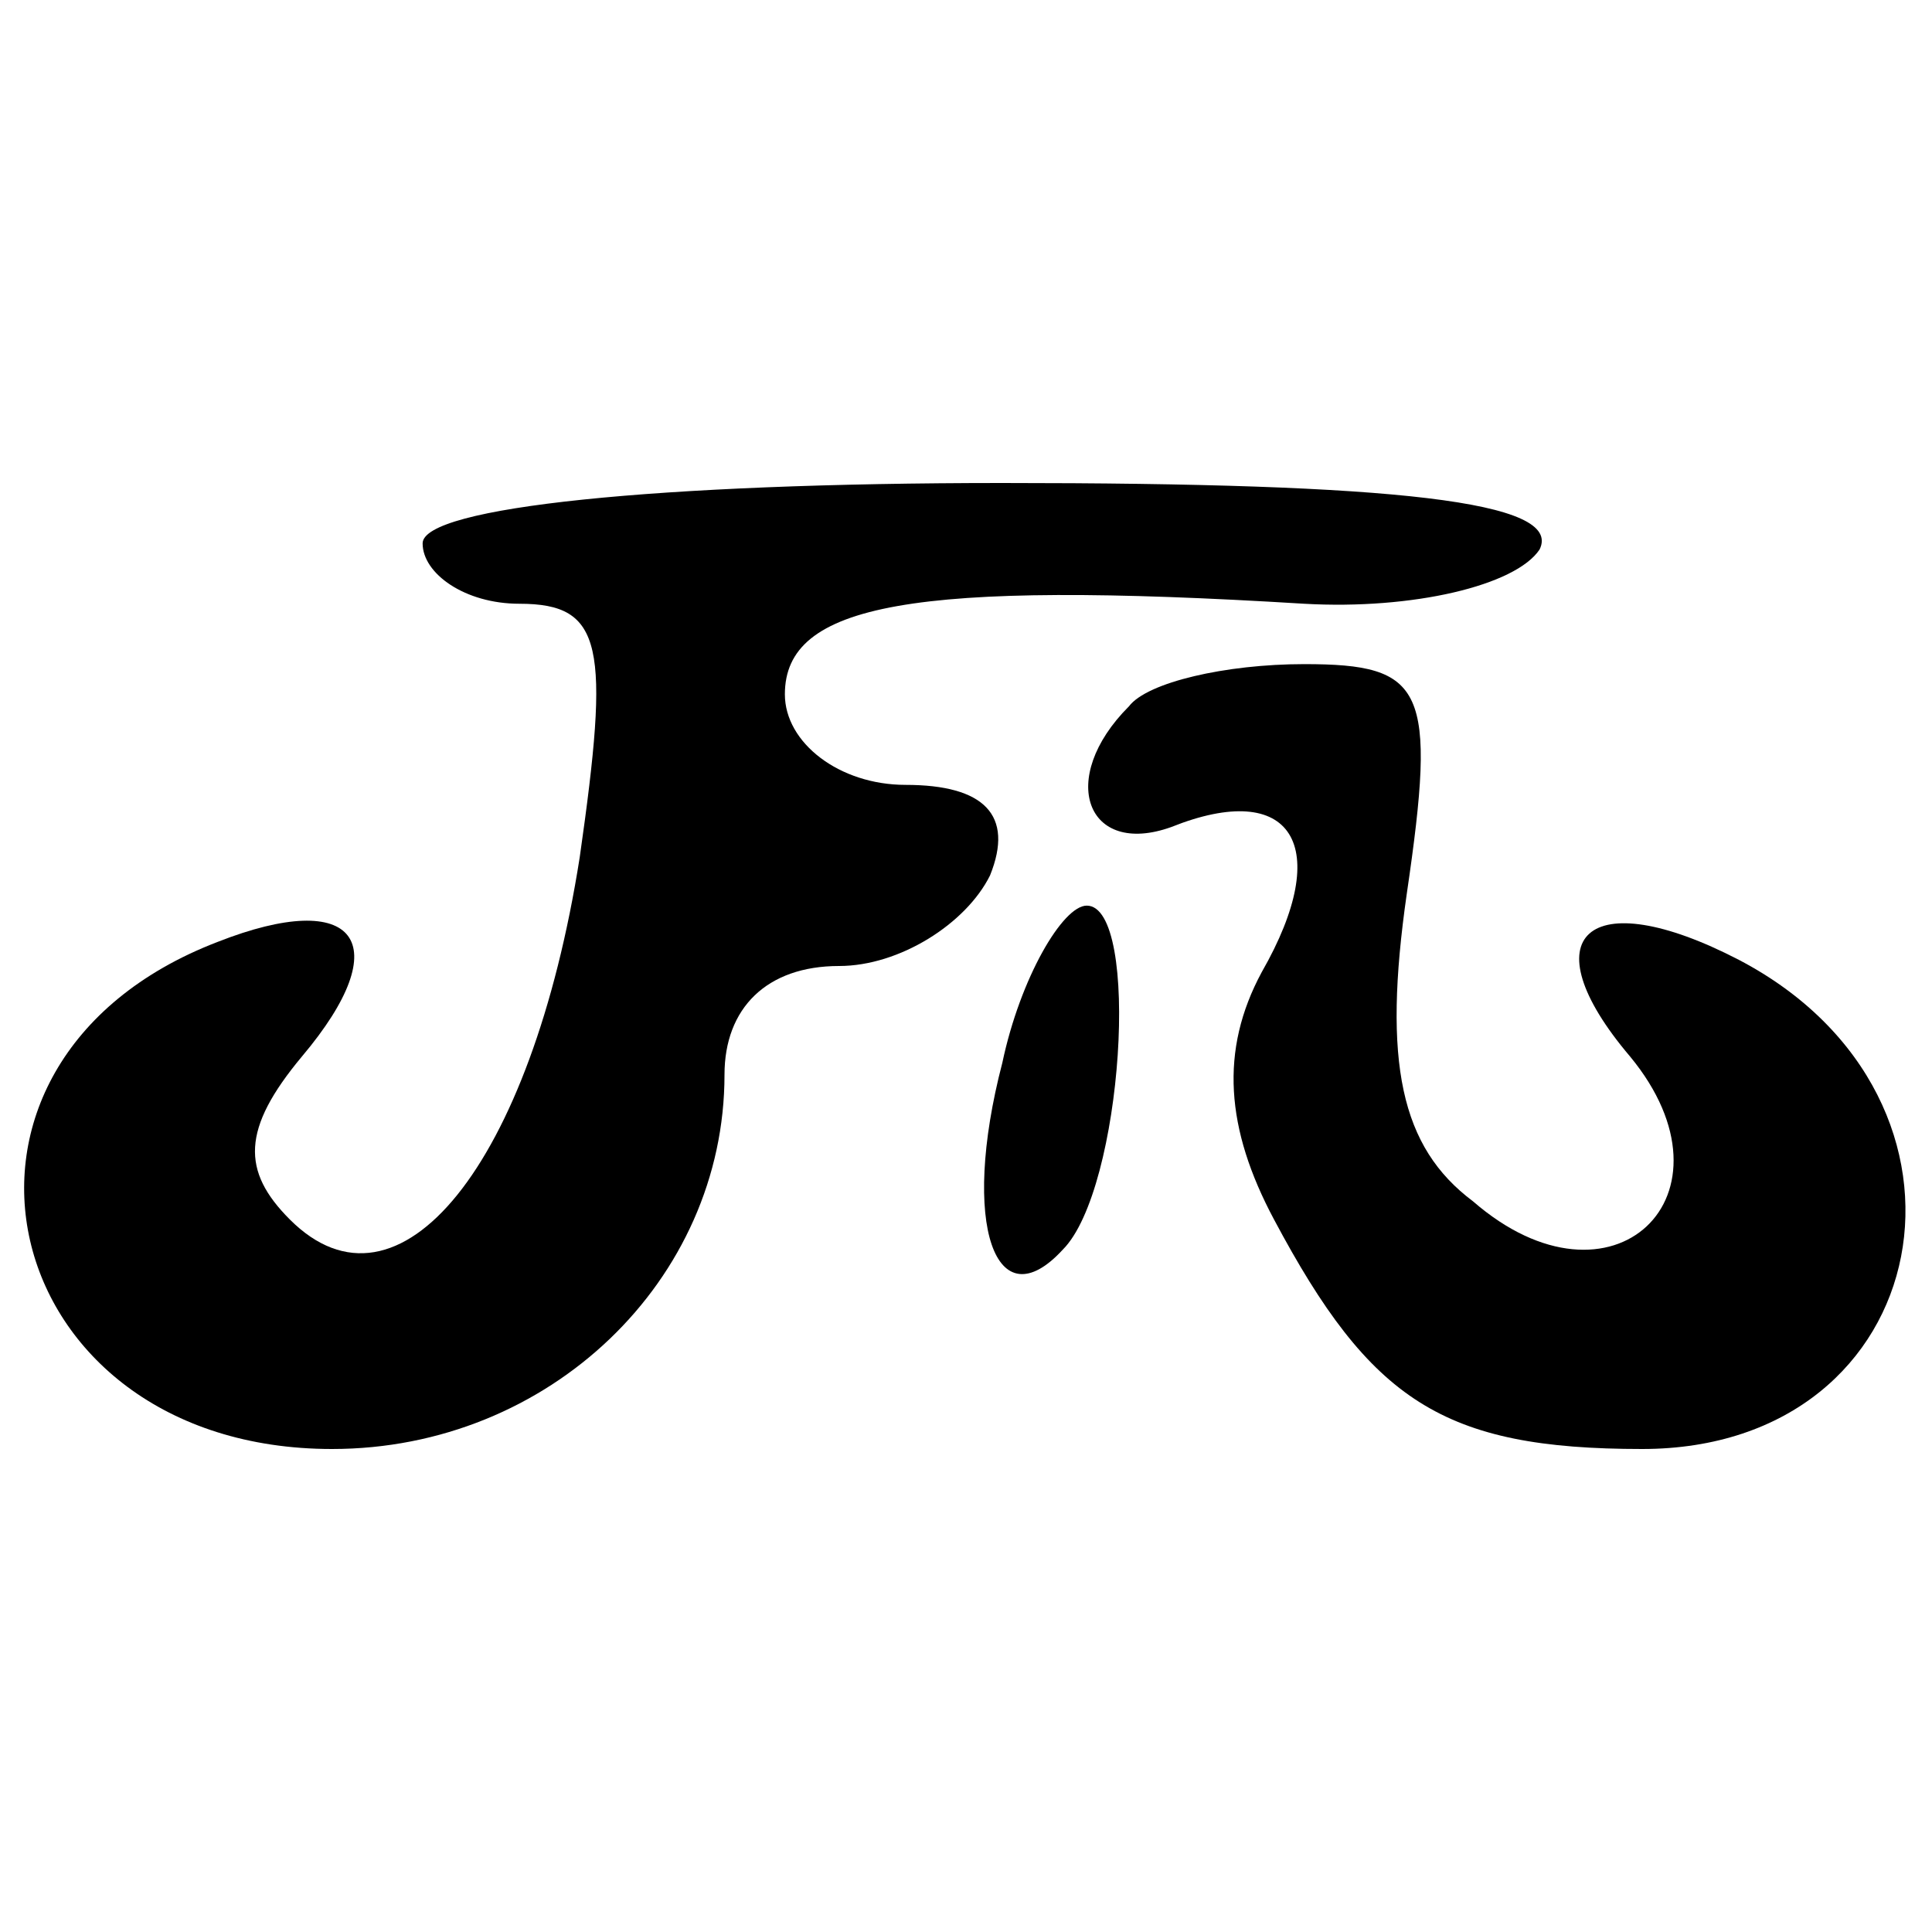
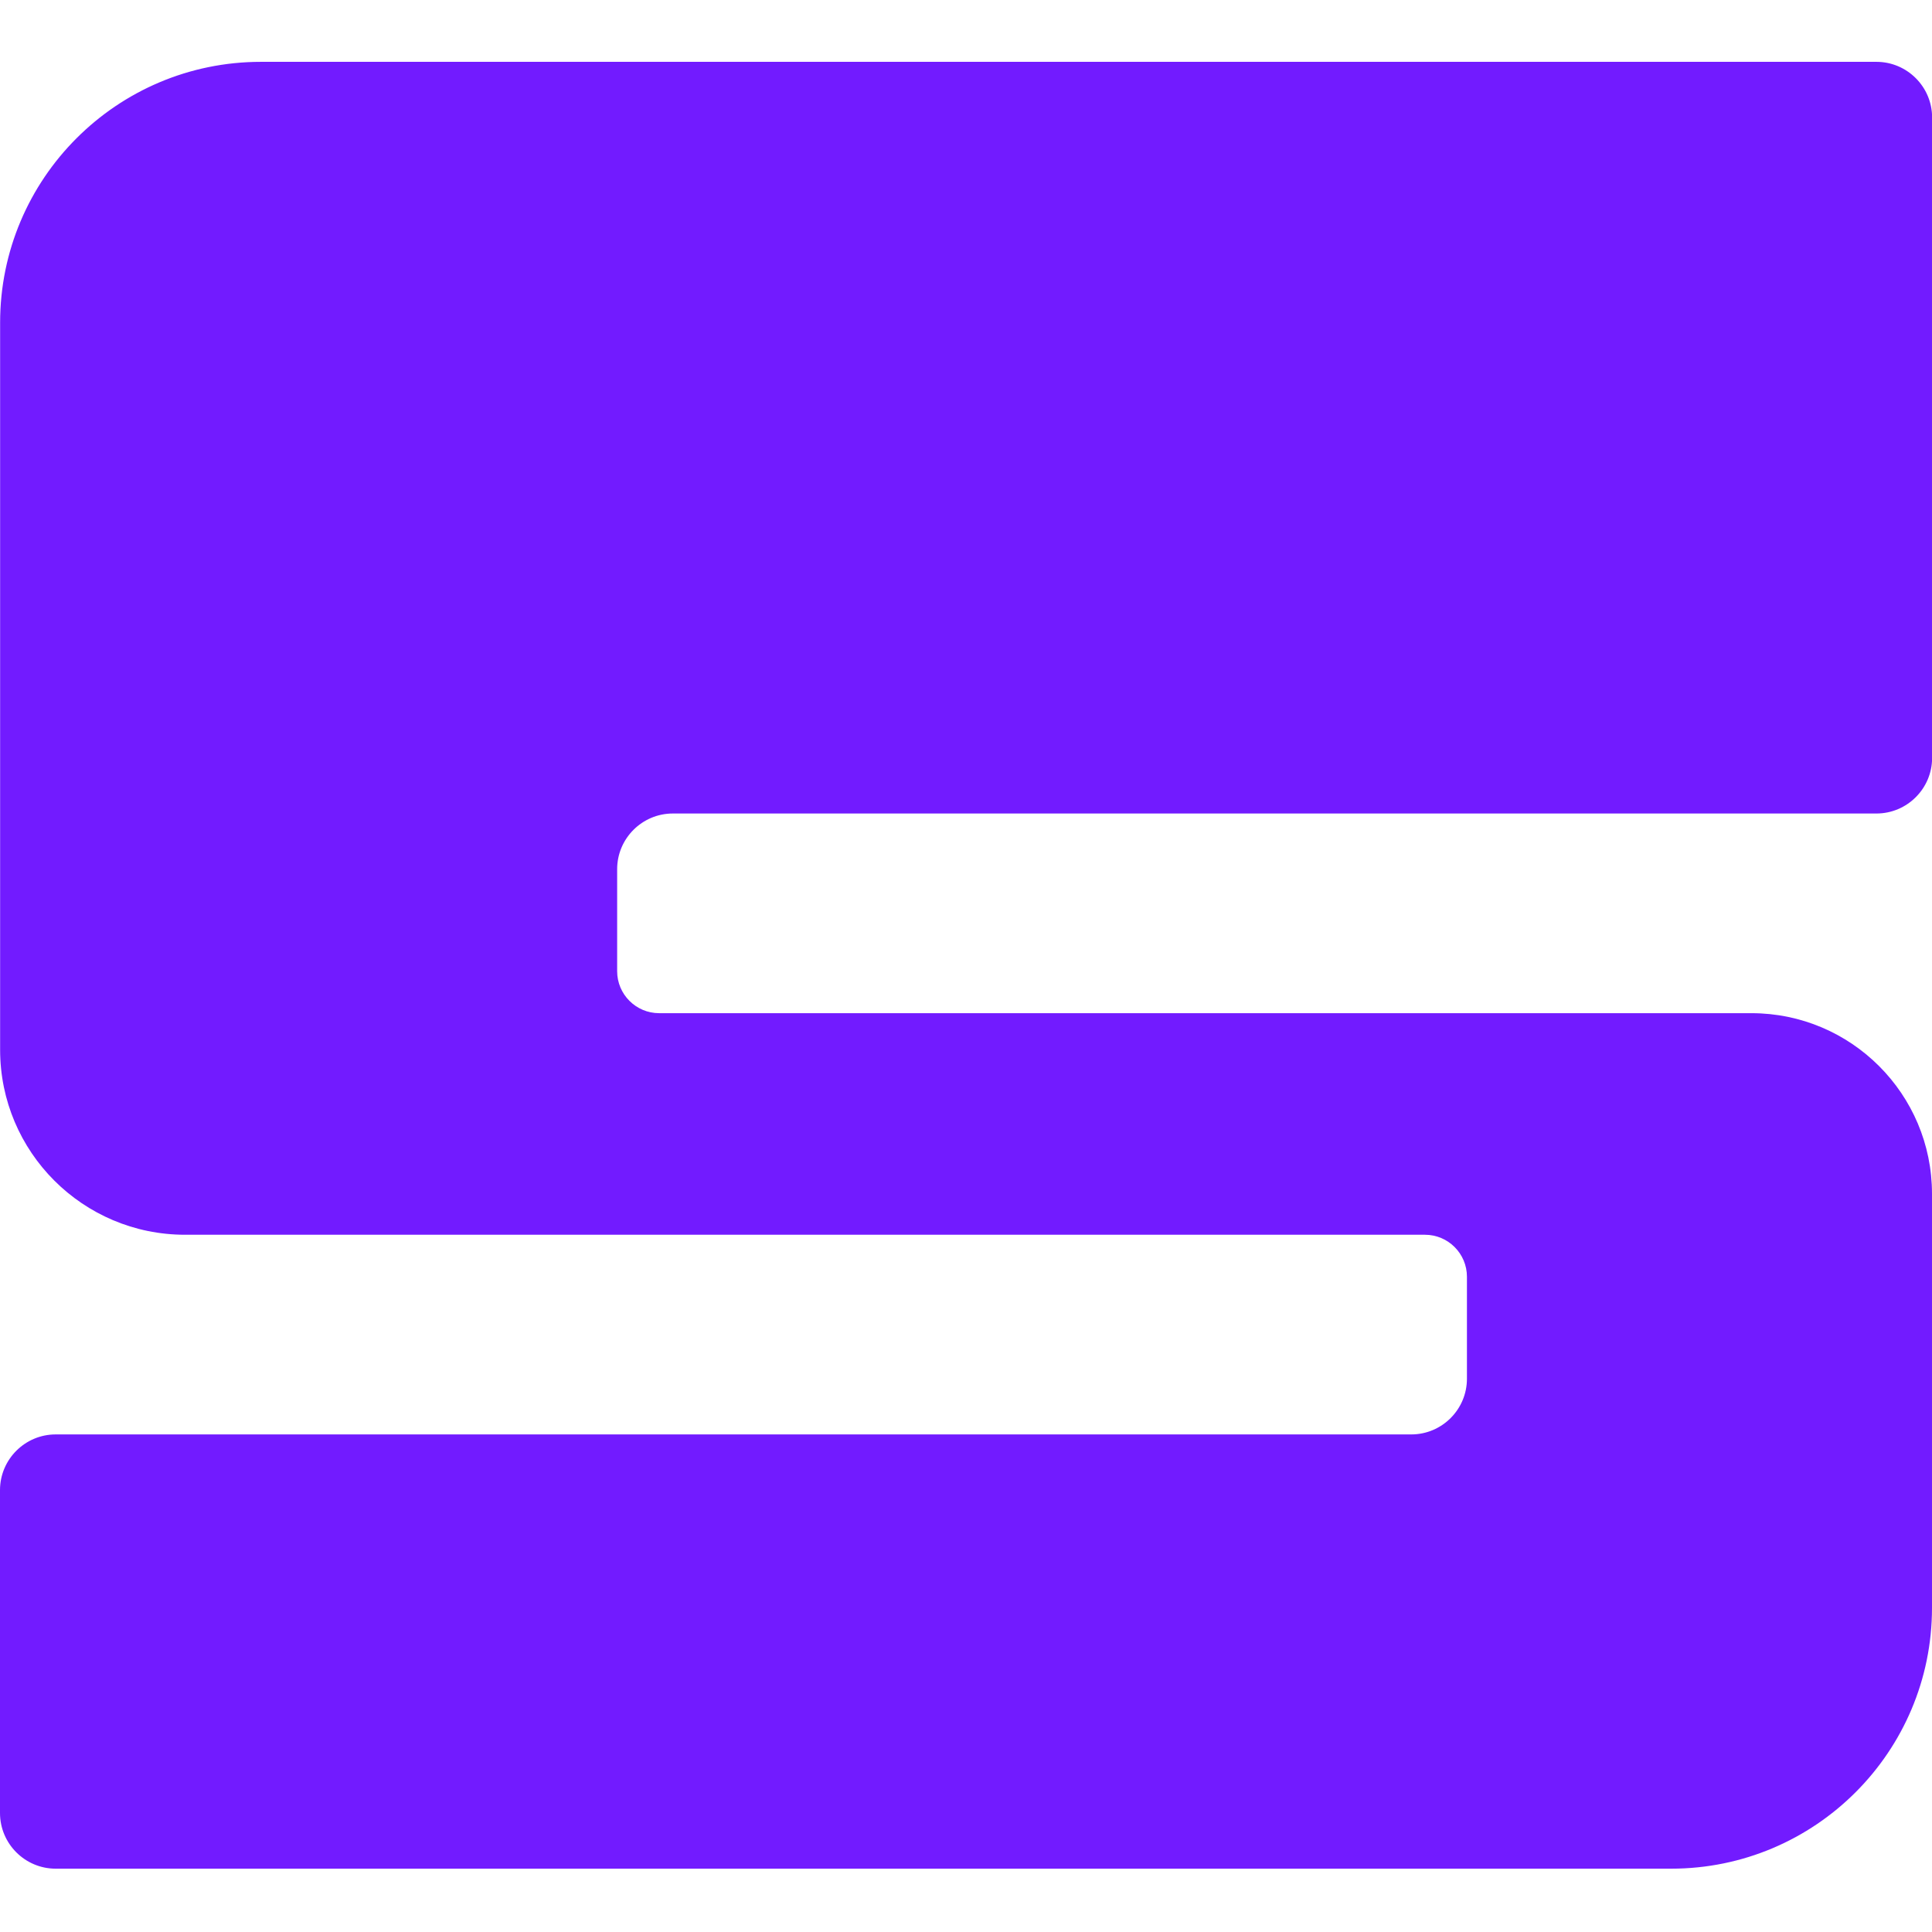
- <svg xmlns="http://www.w3.org/2000/svg" width="32px" height="32px" viewBox="0 0 32 32" version="1.1">
-   <g id="surface1">
-     <path style=" stroke:none;fill-rule:nonzero;fill:rgb(0%,0%,0%);fill-opacity:1;" d="M 7 9 C 7 9.5 7.699 10 8.602 10 C 10 10 10.102 10.699 9.602 14.199 C 8.801 19.301 6.602 22 4.801 20.199 C 4 19.398 4 18.699 5 17.5 C 6.602 15.602 5.898 14.699 3.602 15.602 C -1.602 17.602 -0.102 24 5.5 24 C 9.102 24 12 21.199 12 17.801 C 12 16.699 12.699 16 13.898 16 C 14.898 16 16 15.301 16.398 14.5 C 16.801 13.5 16.301 13 15 13 C 13.898 13 13 12.301 13 11.5 C 13 10 15.102 9.602 21.602 10 C 23.398 10.102 25.102 9.699 25.5 9.102 C 25.898 8.301 23.102 8 16.602 8 C 10.898 8 7 8.398 7 9 Z M 7 9 " />
-     <path style=" stroke:none;fill-rule:nonzero;fill:rgb(0%,0%,0%);fill-opacity:1;" d="M 18.699 11.699 C 17.5 12.898 18 14.199 19.398 13.699 C 21.398 12.898 22.102 14 20.898 16.102 C 20.199 17.398 20.301 18.699 21.102 20.199 C 22.699 23.199 23.898 24 27.199 24 C 32.102 24 33.199 18.199 28.801 15.898 C 26.301 14.602 25.301 15.5 27 17.5 C 28.898 19.801 26.699 21.898 24.398 19.898 C 23.199 19 22.898 17.602 23.301 14.801 C 23.801 11.398 23.602 11 21.602 11 C 20.301 11 19 11.301 18.699 11.699 Z M 18.699 11.699 " />
-     <path style=" stroke:none;fill-rule:nonzero;fill:rgb(0%,0%,0%);fill-opacity:1;" d="M 16.602 17.602 C 15.898 20.301 16.5 21.898 17.602 20.699 C 18.602 19.699 18.898 15 18 15 C 17.602 15 16.898 16.199 16.602 17.602 Z M 16.602 17.602 " />
+ <svg xmlns="http://www.w3.org/2000/svg" width="64" height="64" version="1.1" viewBox="0 0 16.933 16.933">
+   <g transform="translate(0 -280.07)">
+     <path d="m15.35 288.95h-9.573c-.203 0-.368-.165-.368-.368v-.894c0-.269.219-.488.488-.488h10.549c.269 0 .488-.219.488-.488v-5.612c0-.269-.219-.488-.488-.488h-14.159c-1.262 0-2.286 1.024-2.286 2.286v6.373c0 .895.726 1.621 1.621 1.621h10.867c.203 0 .368.165.368.368v.894c0 .269-.219.488-.488.488h-11.881c-.269 0-.488.219-.488.488v2.83c0 .269.219.488.488.488h14.159c1.262 0 2.286-1.024 2.286-2.286v-3.629c0-.874-.709-1.583-1.583-1.583z" fill="#721bff" stroke-width=".265" />
  </g>
</svg>
